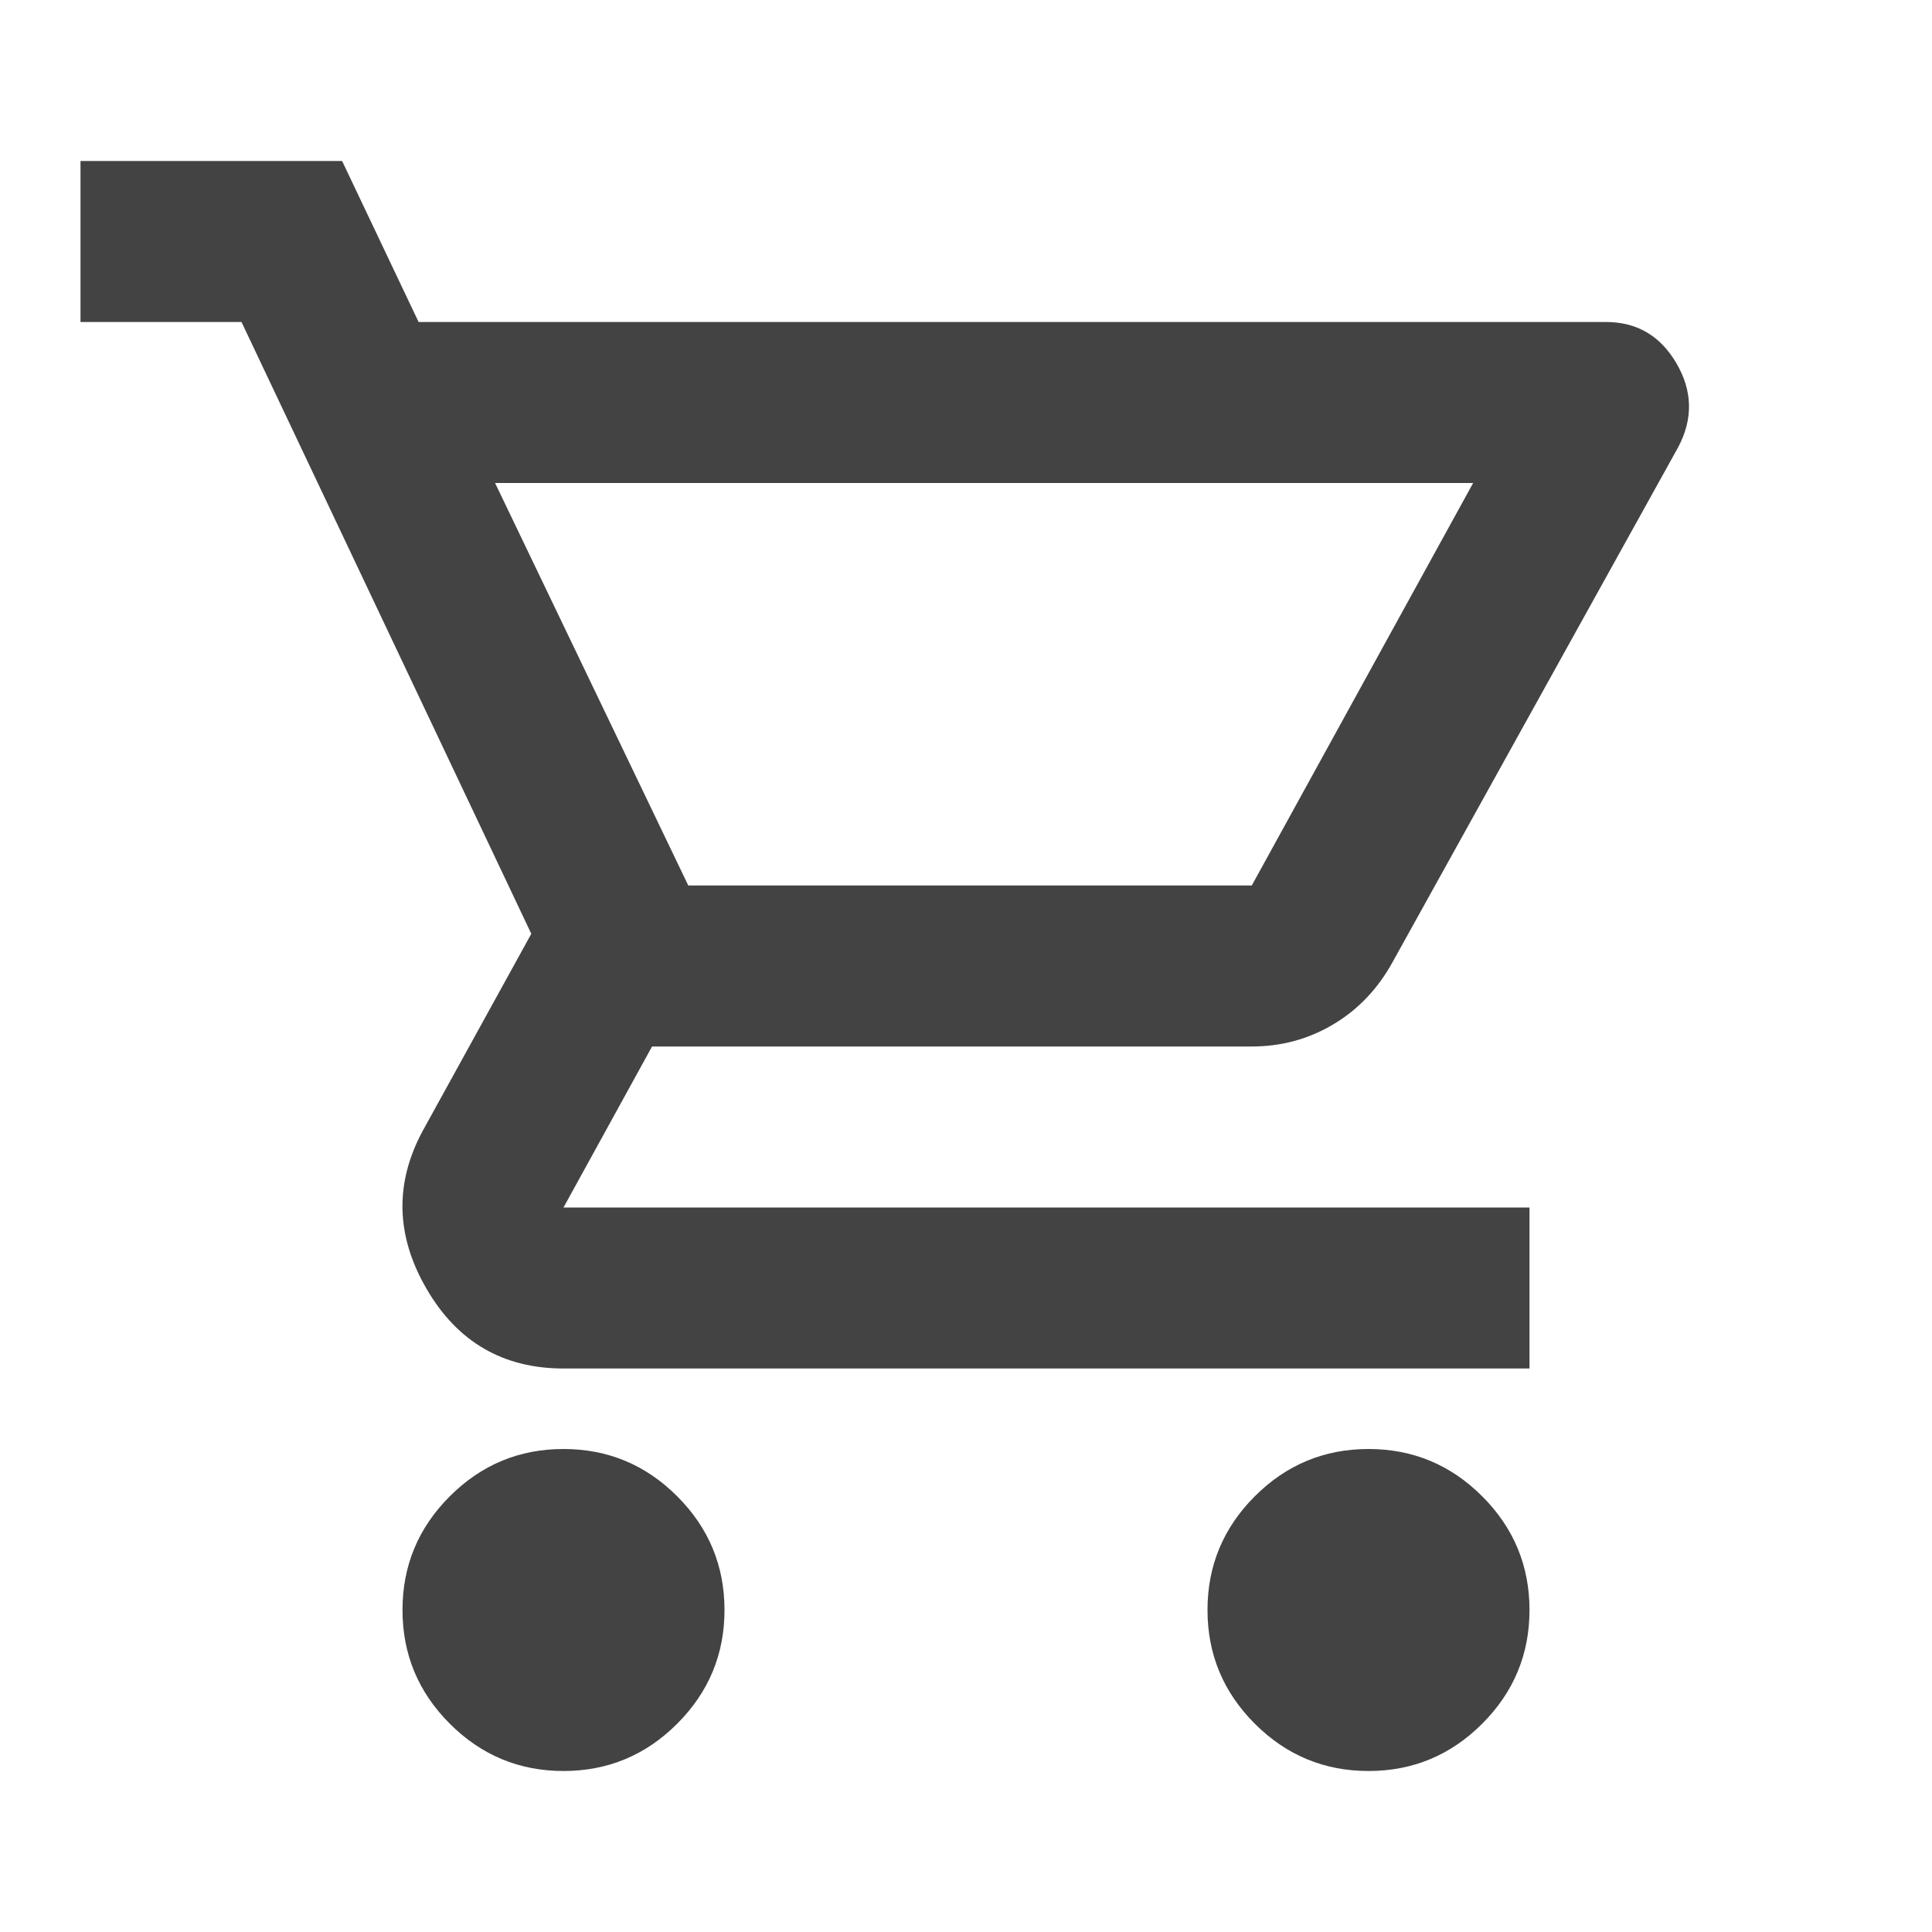
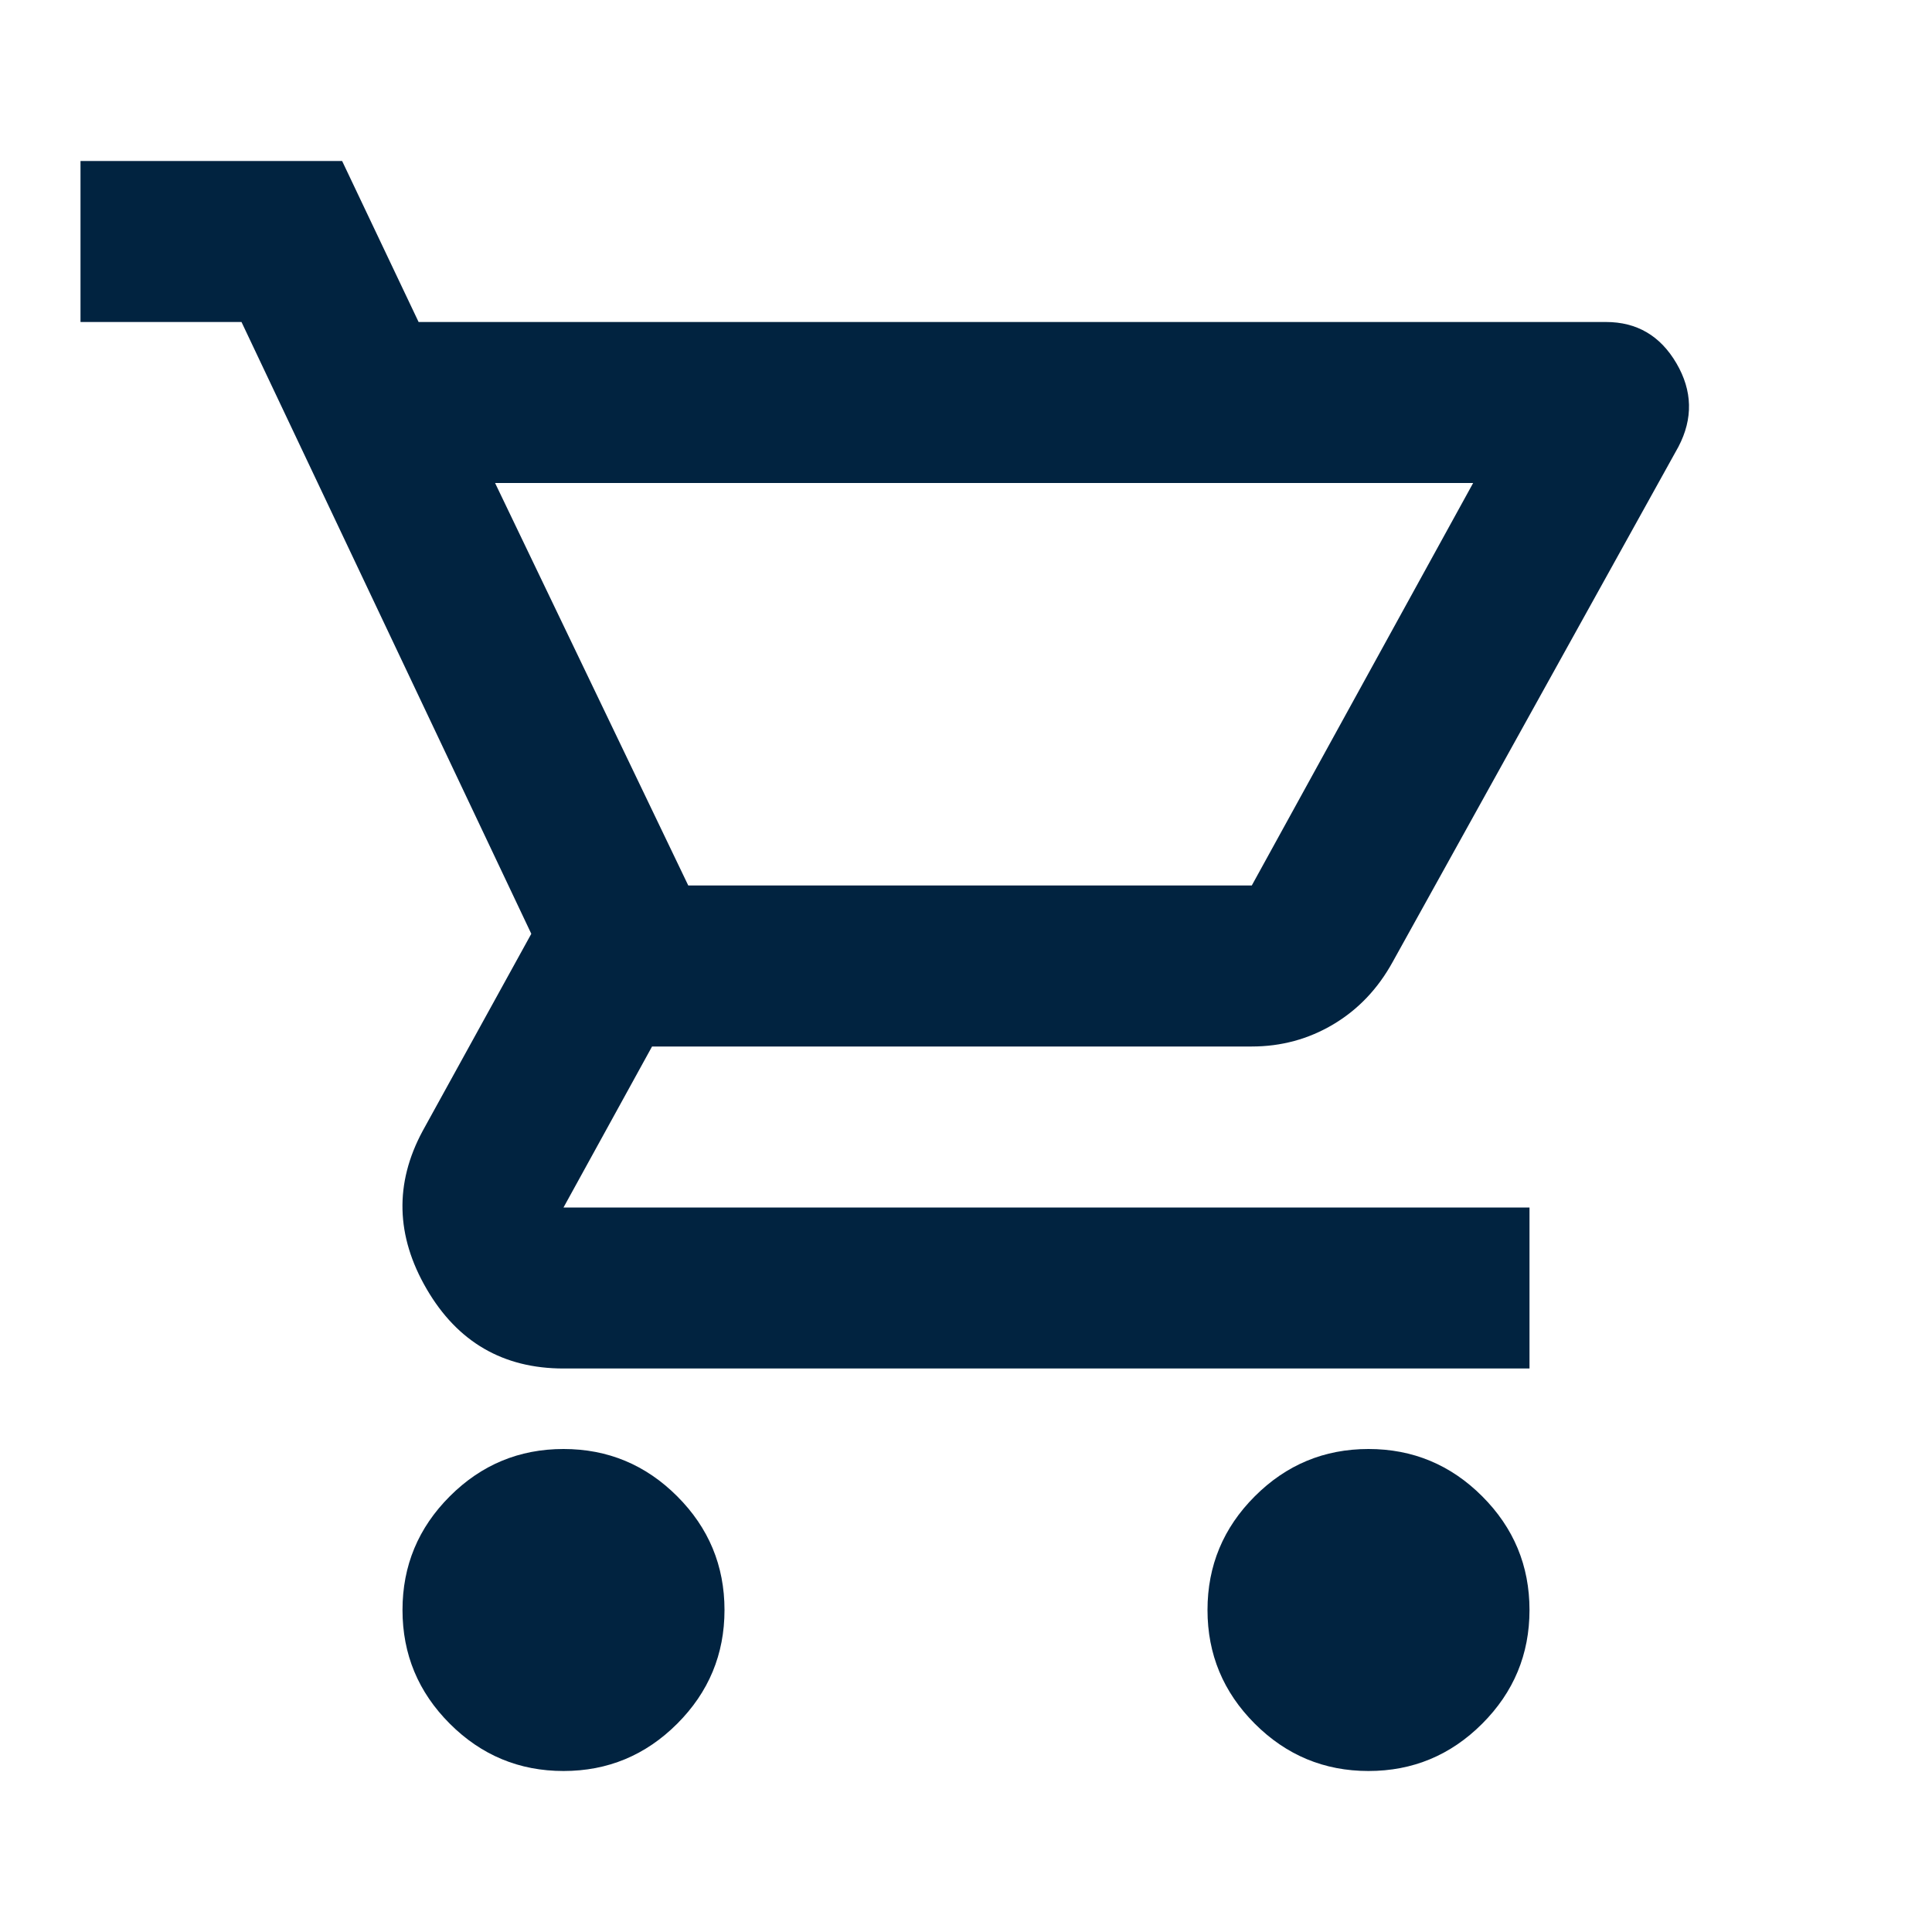
- <svg xmlns="http://www.w3.org/2000/svg" height="960" viewBox="0 -960 960 960" width="960" fill="#434343">
+ <svg xmlns="http://www.w3.org/2000/svg" height="24px" viewBox="0 -960 960 960" width="24px" fill="#012340">
  <path d="M280-80q-33 0-56.5-23.5T200-160q0-33 23.5-56.5T280-240q33 0 56.5 23.5T360-160q0 33-23.5 56.5T280-80Zm400 0q-33 0-56.5-23.5T600-160q0-33 23.5-56.5T680-240q33 0 56.5 23.5T760-160q0 33-23.5 56.5T680-80ZM246-720l96 200h280l110-200H246Zm-38-80h590q23 0 35 20.5t1 41.5L692-482q-11 20-29.5 31T622-440H324l-44 80h480v80H280q-45 0-68-39.5t-2-78.5l54-98-144-304H40v-80h130l38 80Zm134 280h280-280Z" />
</svg>
